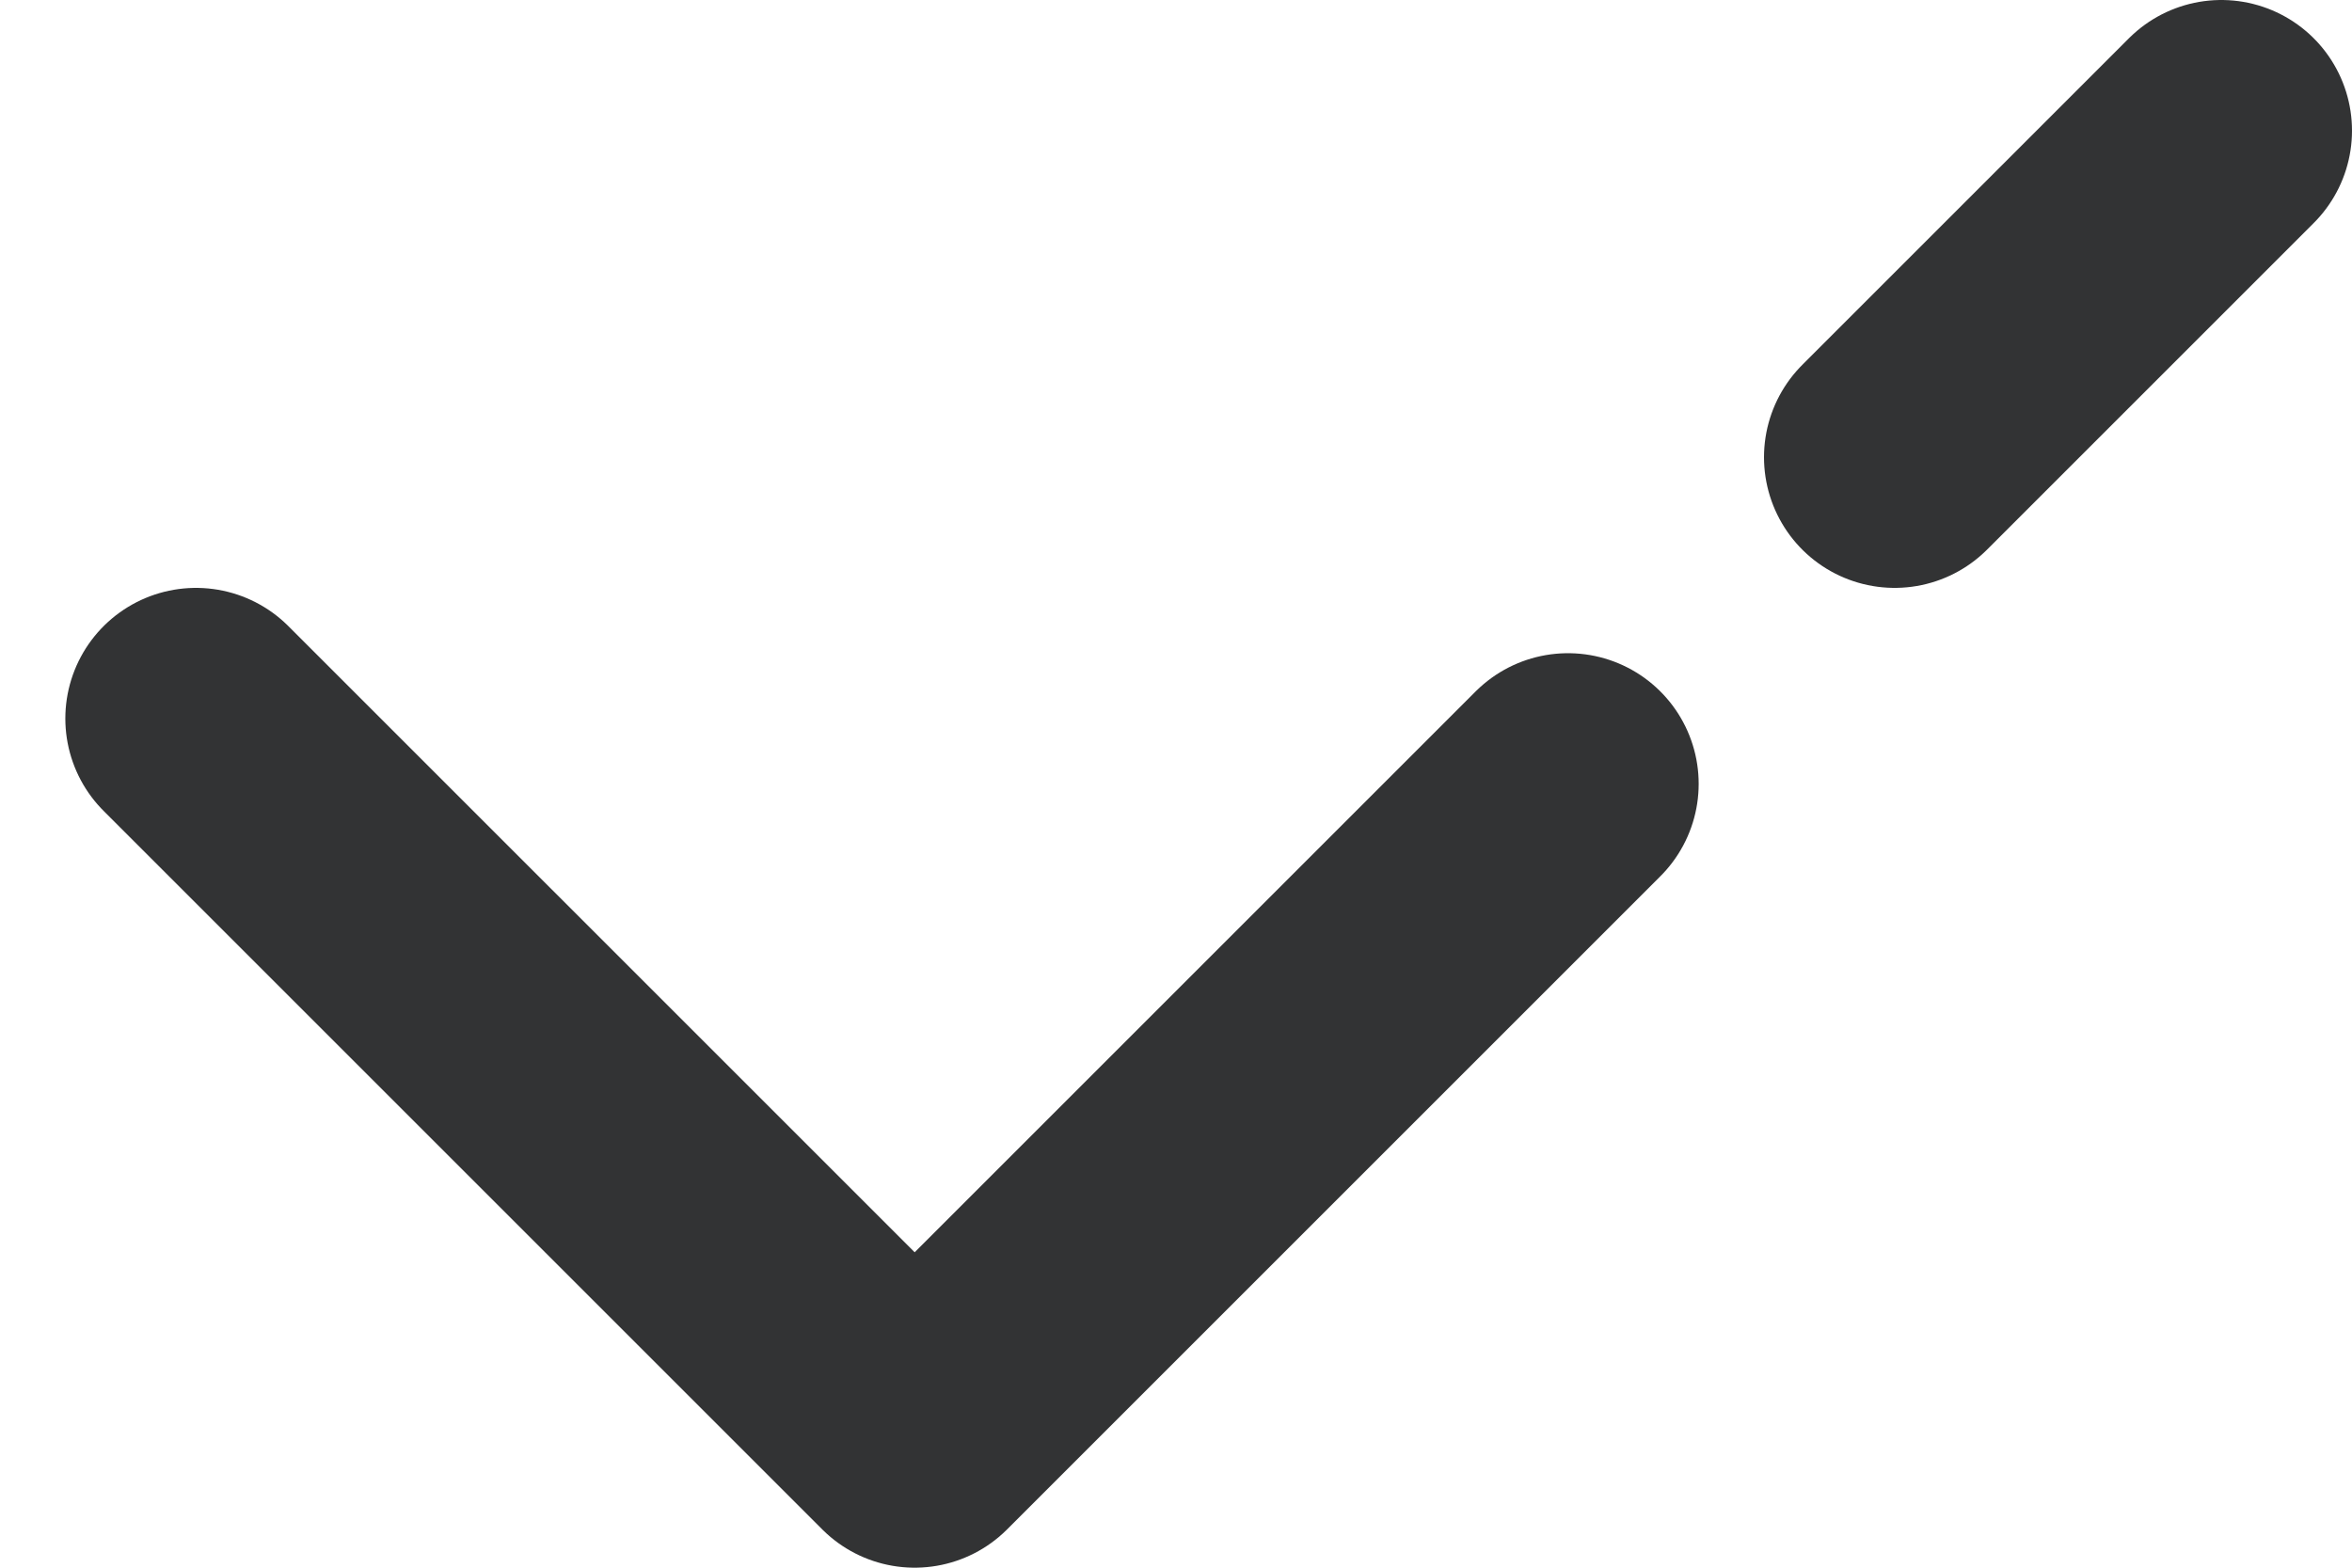
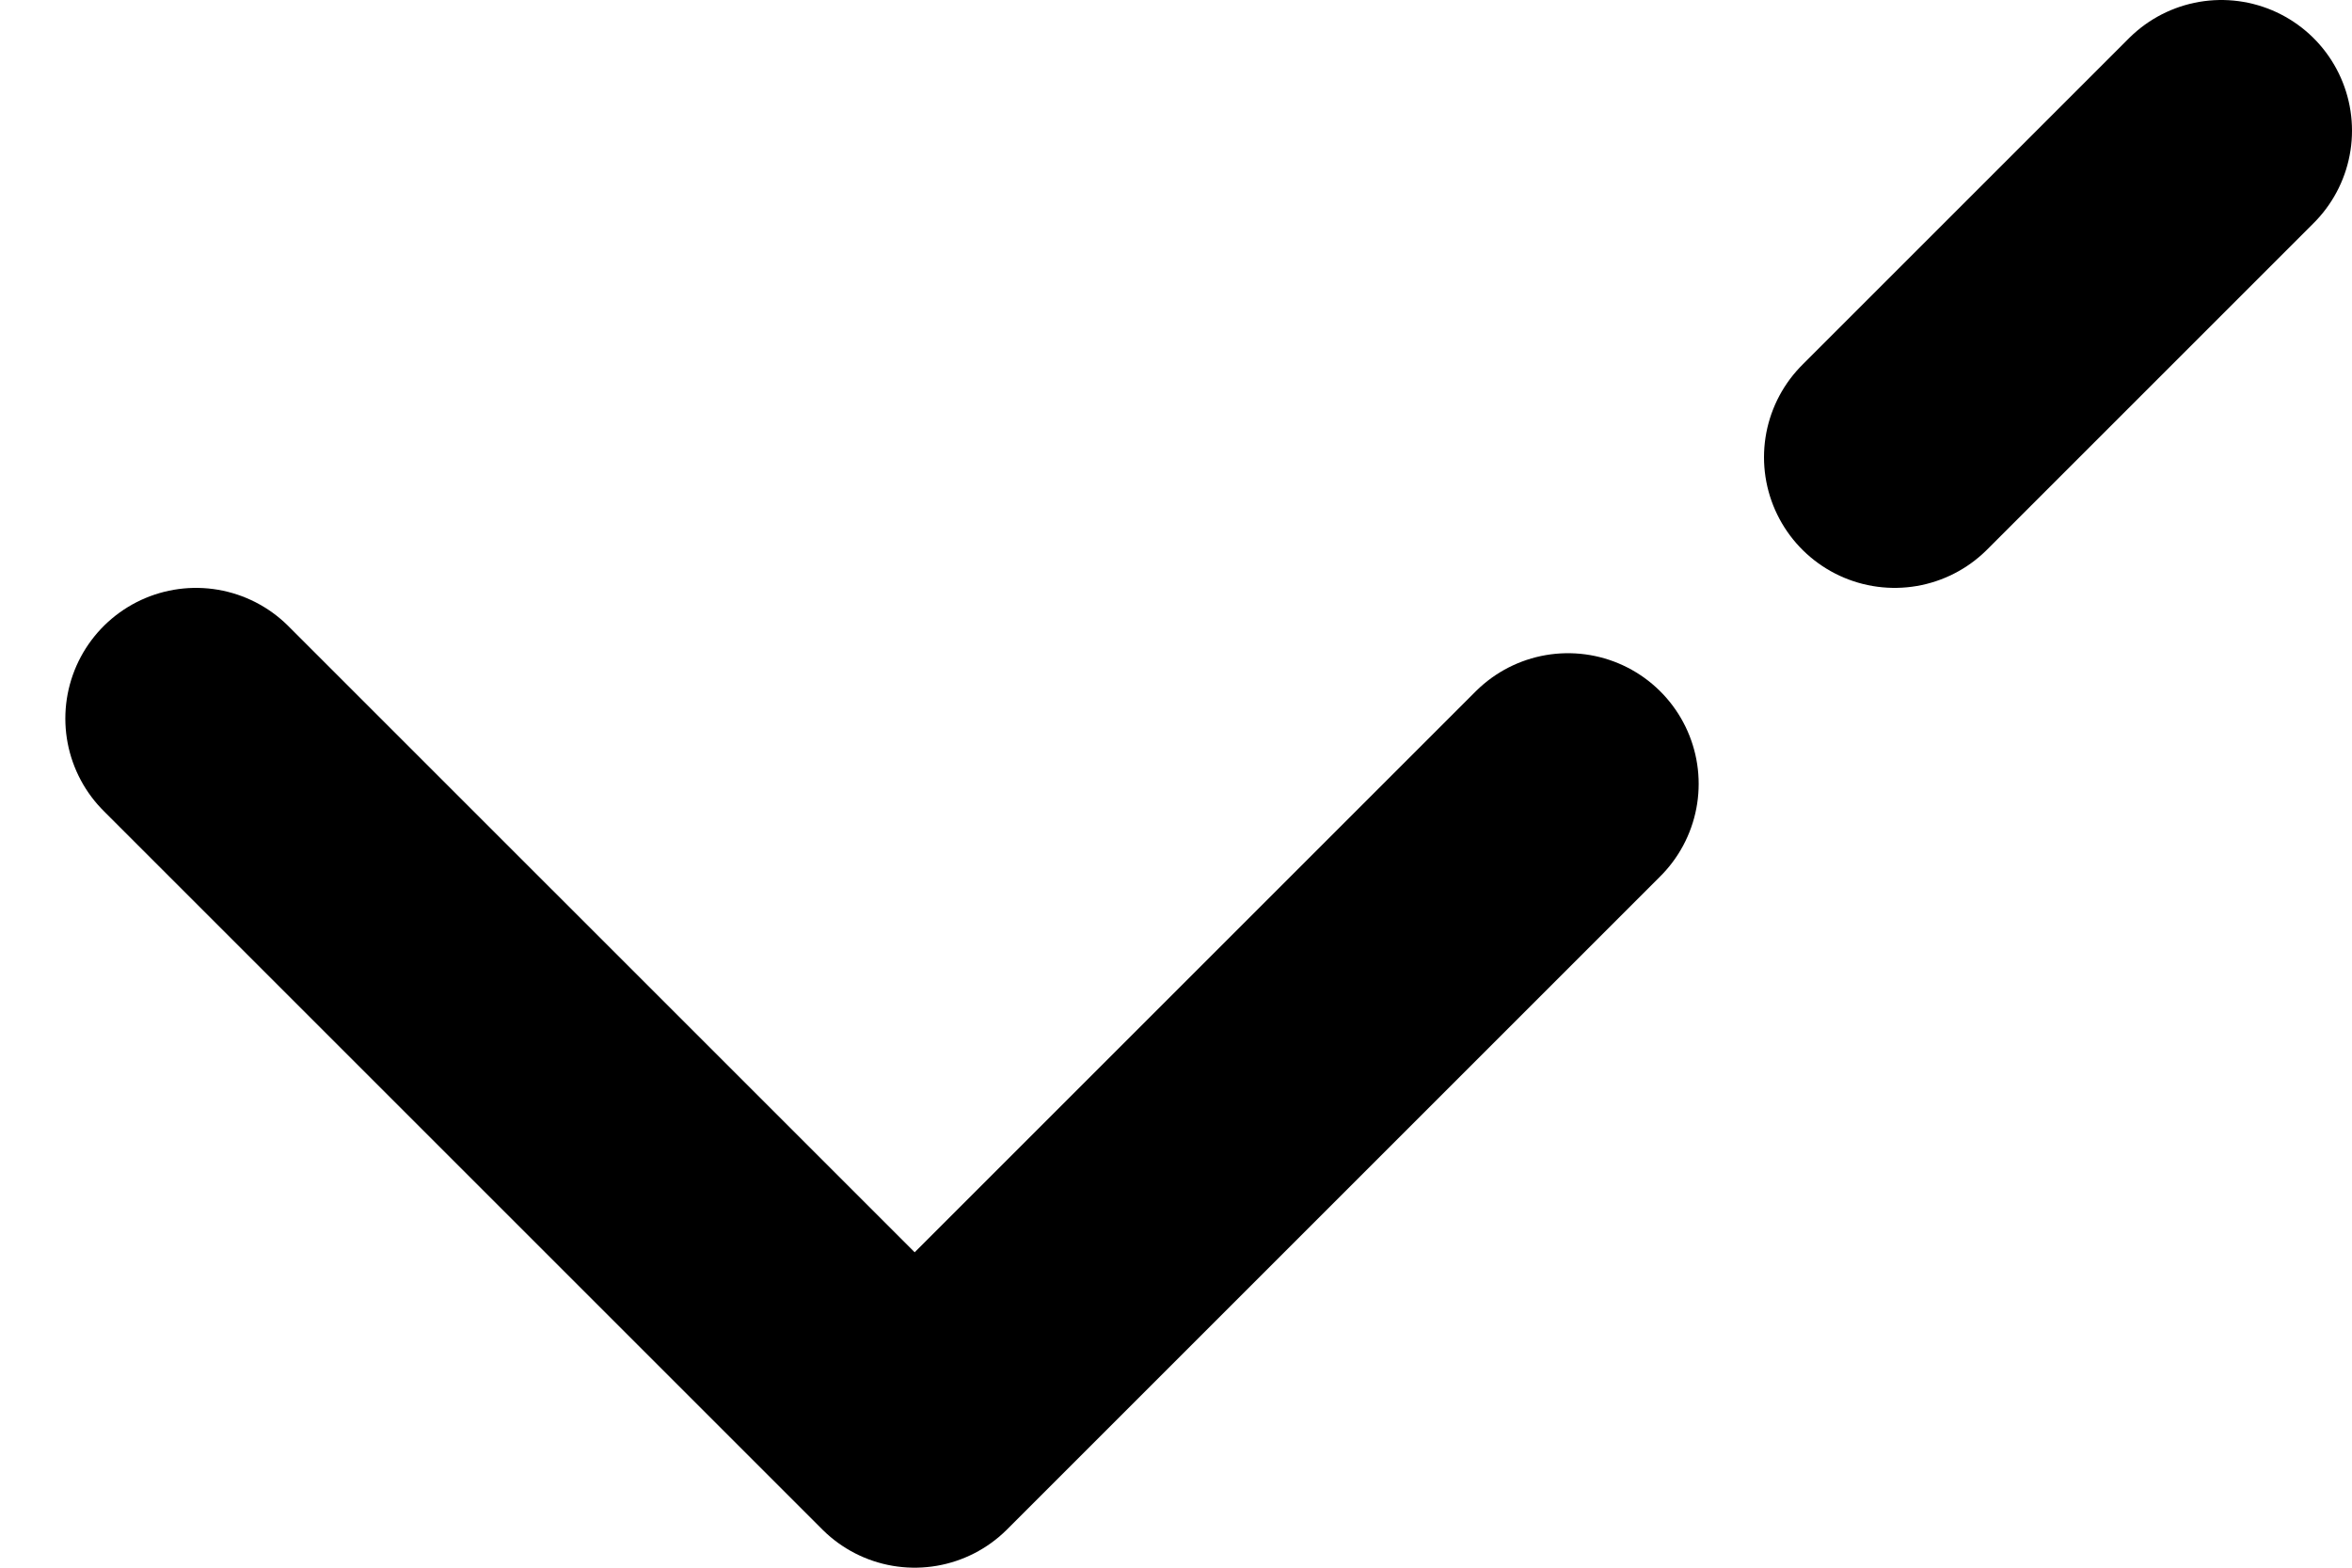
<svg xmlns="http://www.w3.org/2000/svg" width="18" height="12" viewBox="0 0 18 12" fill="none">
-   <path d="M1.5 5.5L7 11L12 6M17 1L14.5 3.5" stroke="#323334" stroke-width="2" stroke-linecap="round" stroke-linejoin="round" />
+   <path d="M1.5 5.5L7 11L12 6M17 1L14.5 3.5" stroke="#000000" stroke-width="2" stroke-linecap="round" stroke-linejoin="round" />
</svg>
